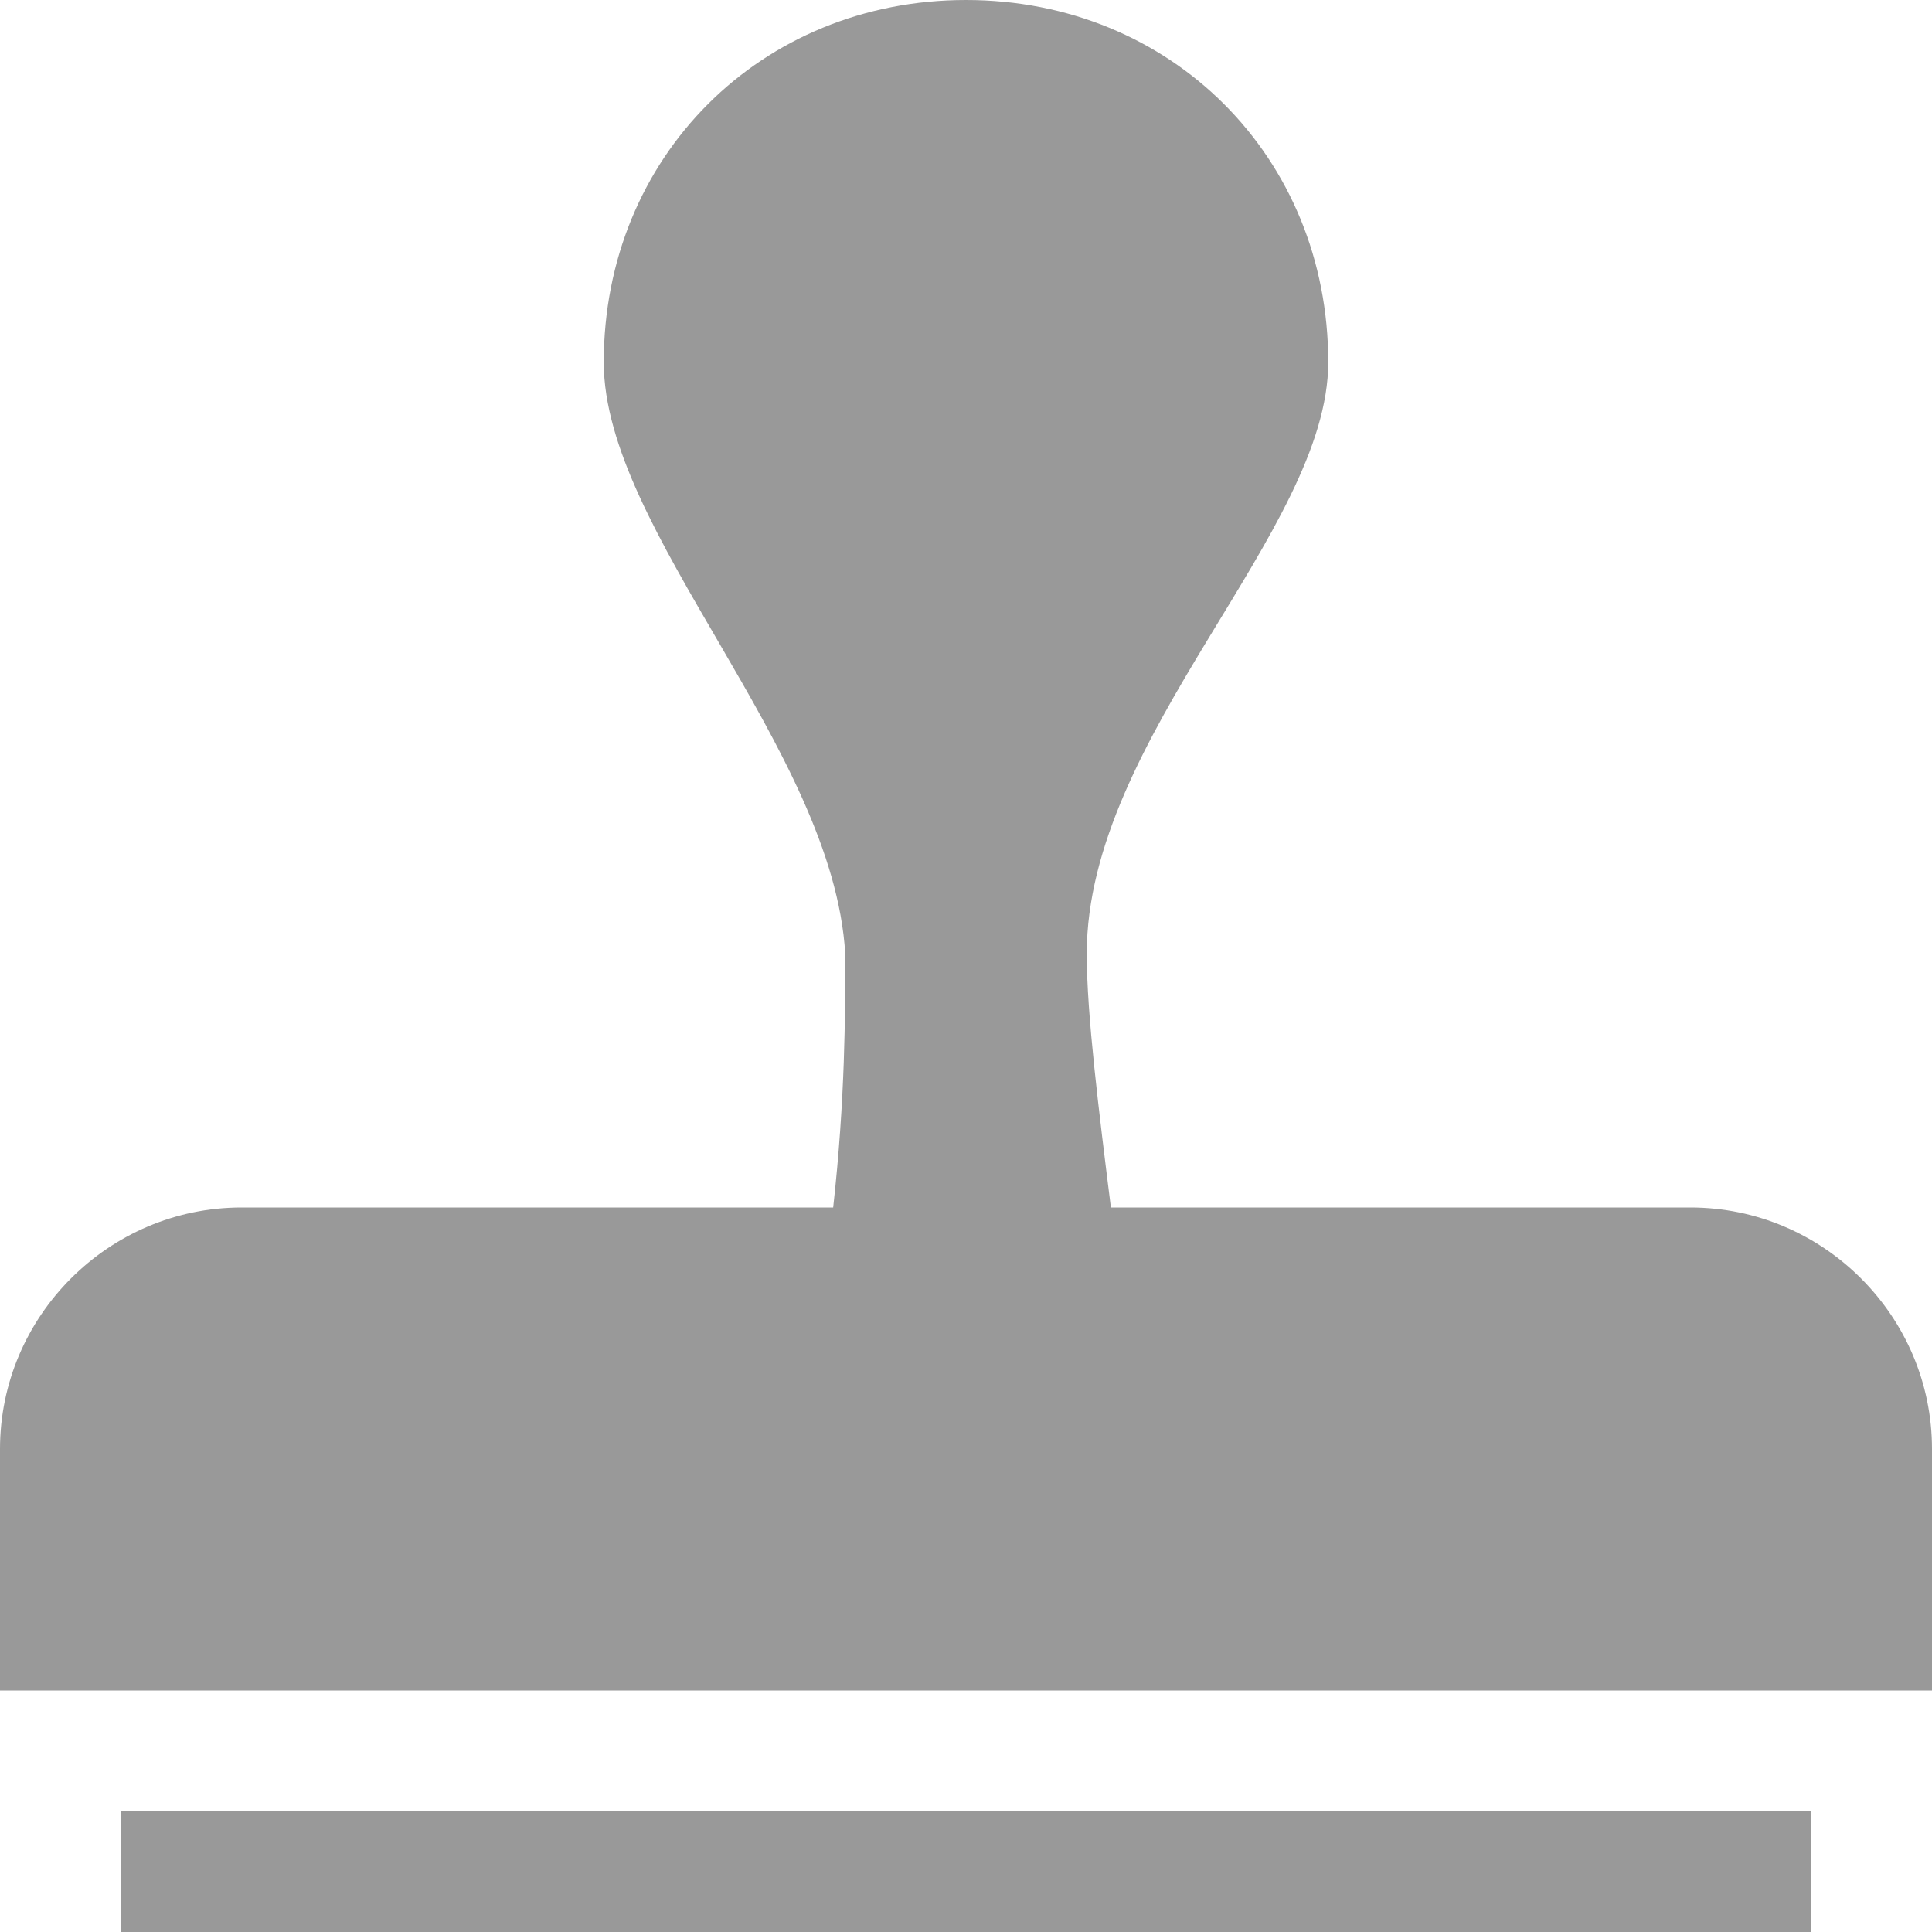
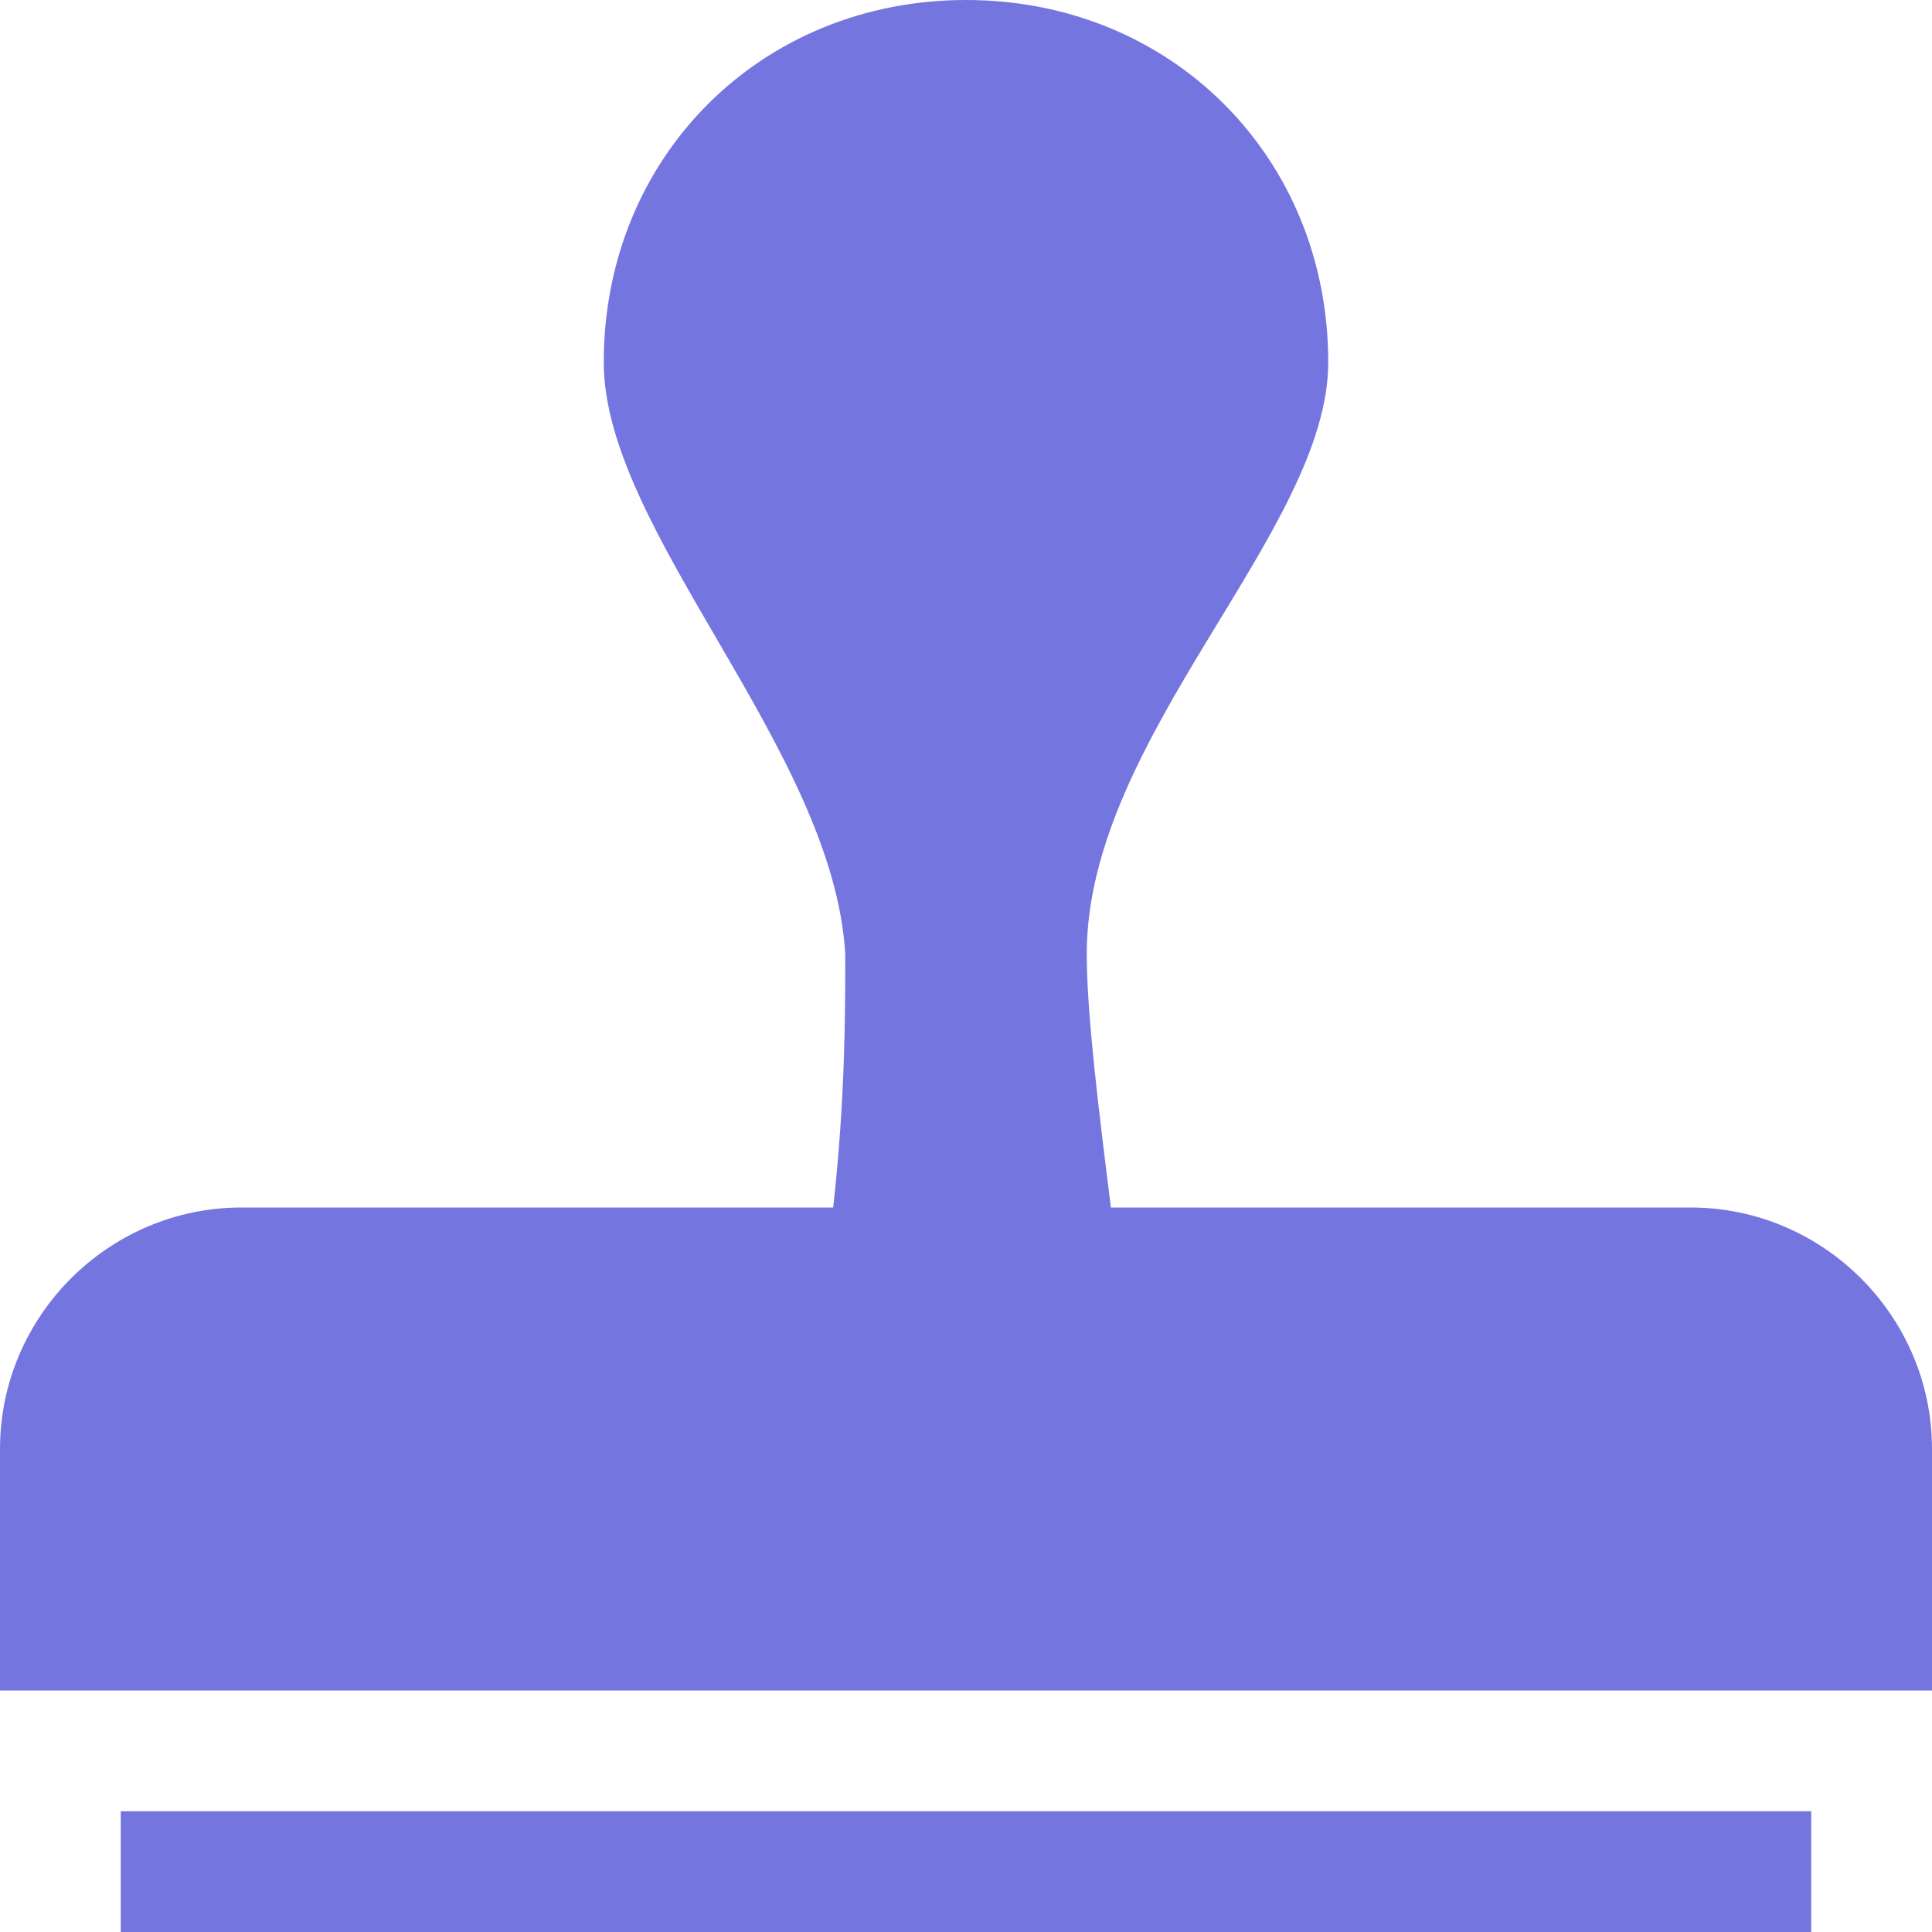
<svg xmlns="http://www.w3.org/2000/svg" width="16" height="16" viewBox="0 0 16 16" preserveAspectRatio="xMinYMid meet" overflow="visible">
-   <path d="M15 16H1v-1h14v1zm-1-6H9.2C9.1 9.2 9 8.4 9 7.9c0-1.8 2-3.5 2-4.9 0-1.7-1.3-3-3-3S5 1.3 5 3c0 1.4 1.9 3.2 2 4.9 0 .5 0 1.2-.1 2.1H2c-1.1 0-2 .9-2 2v2h16v-2c0-1.1-.9-2-2-2z" fill="#999" />
+   <path d="M15 16H1v-1h14v1zm-1-6H9.2C9.1 9.2 9 8.4 9 7.9c0-1.8 2-3.5 2-4.9 0-1.7-1.3-3-3-3S5 1.3 5 3c0 1.4 1.9 3.2 2 4.9 0 .5 0 1.2-.1 2.1H2c-1.1 0-2 .9-2 2v2h16v-2c0-1.1-.9-2-2-2z" fill="#7575E0" />
</svg>
